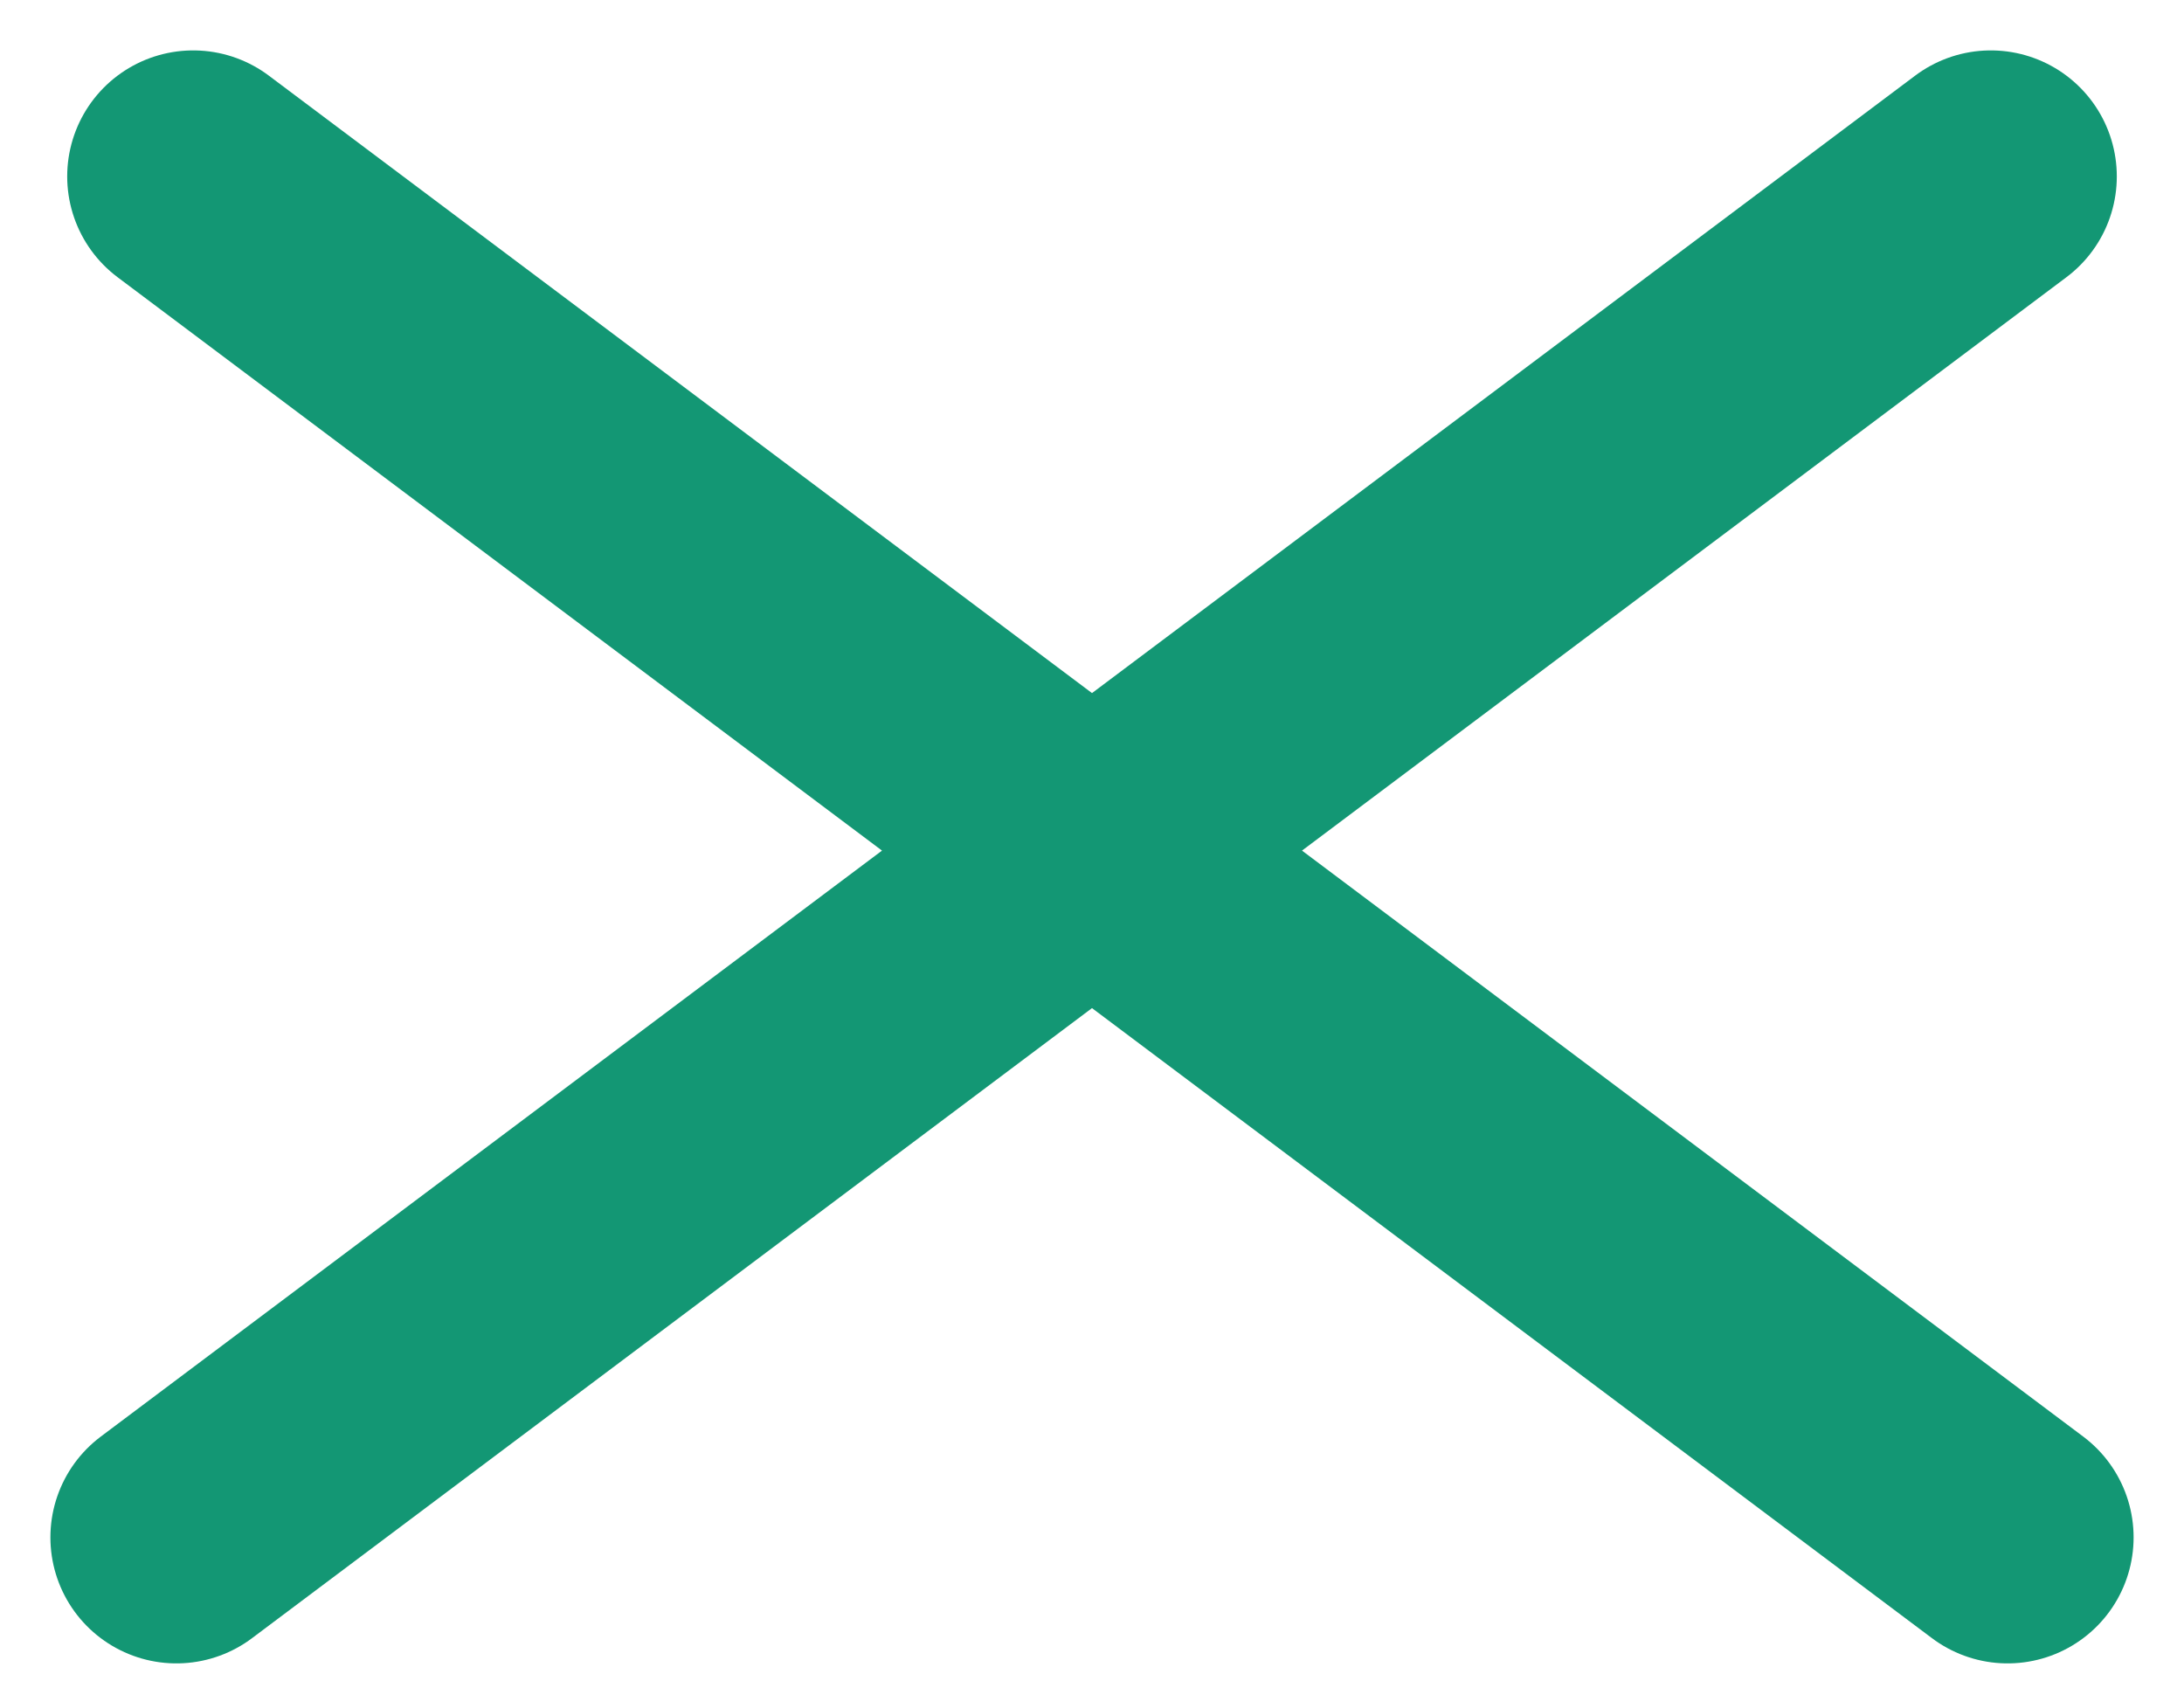
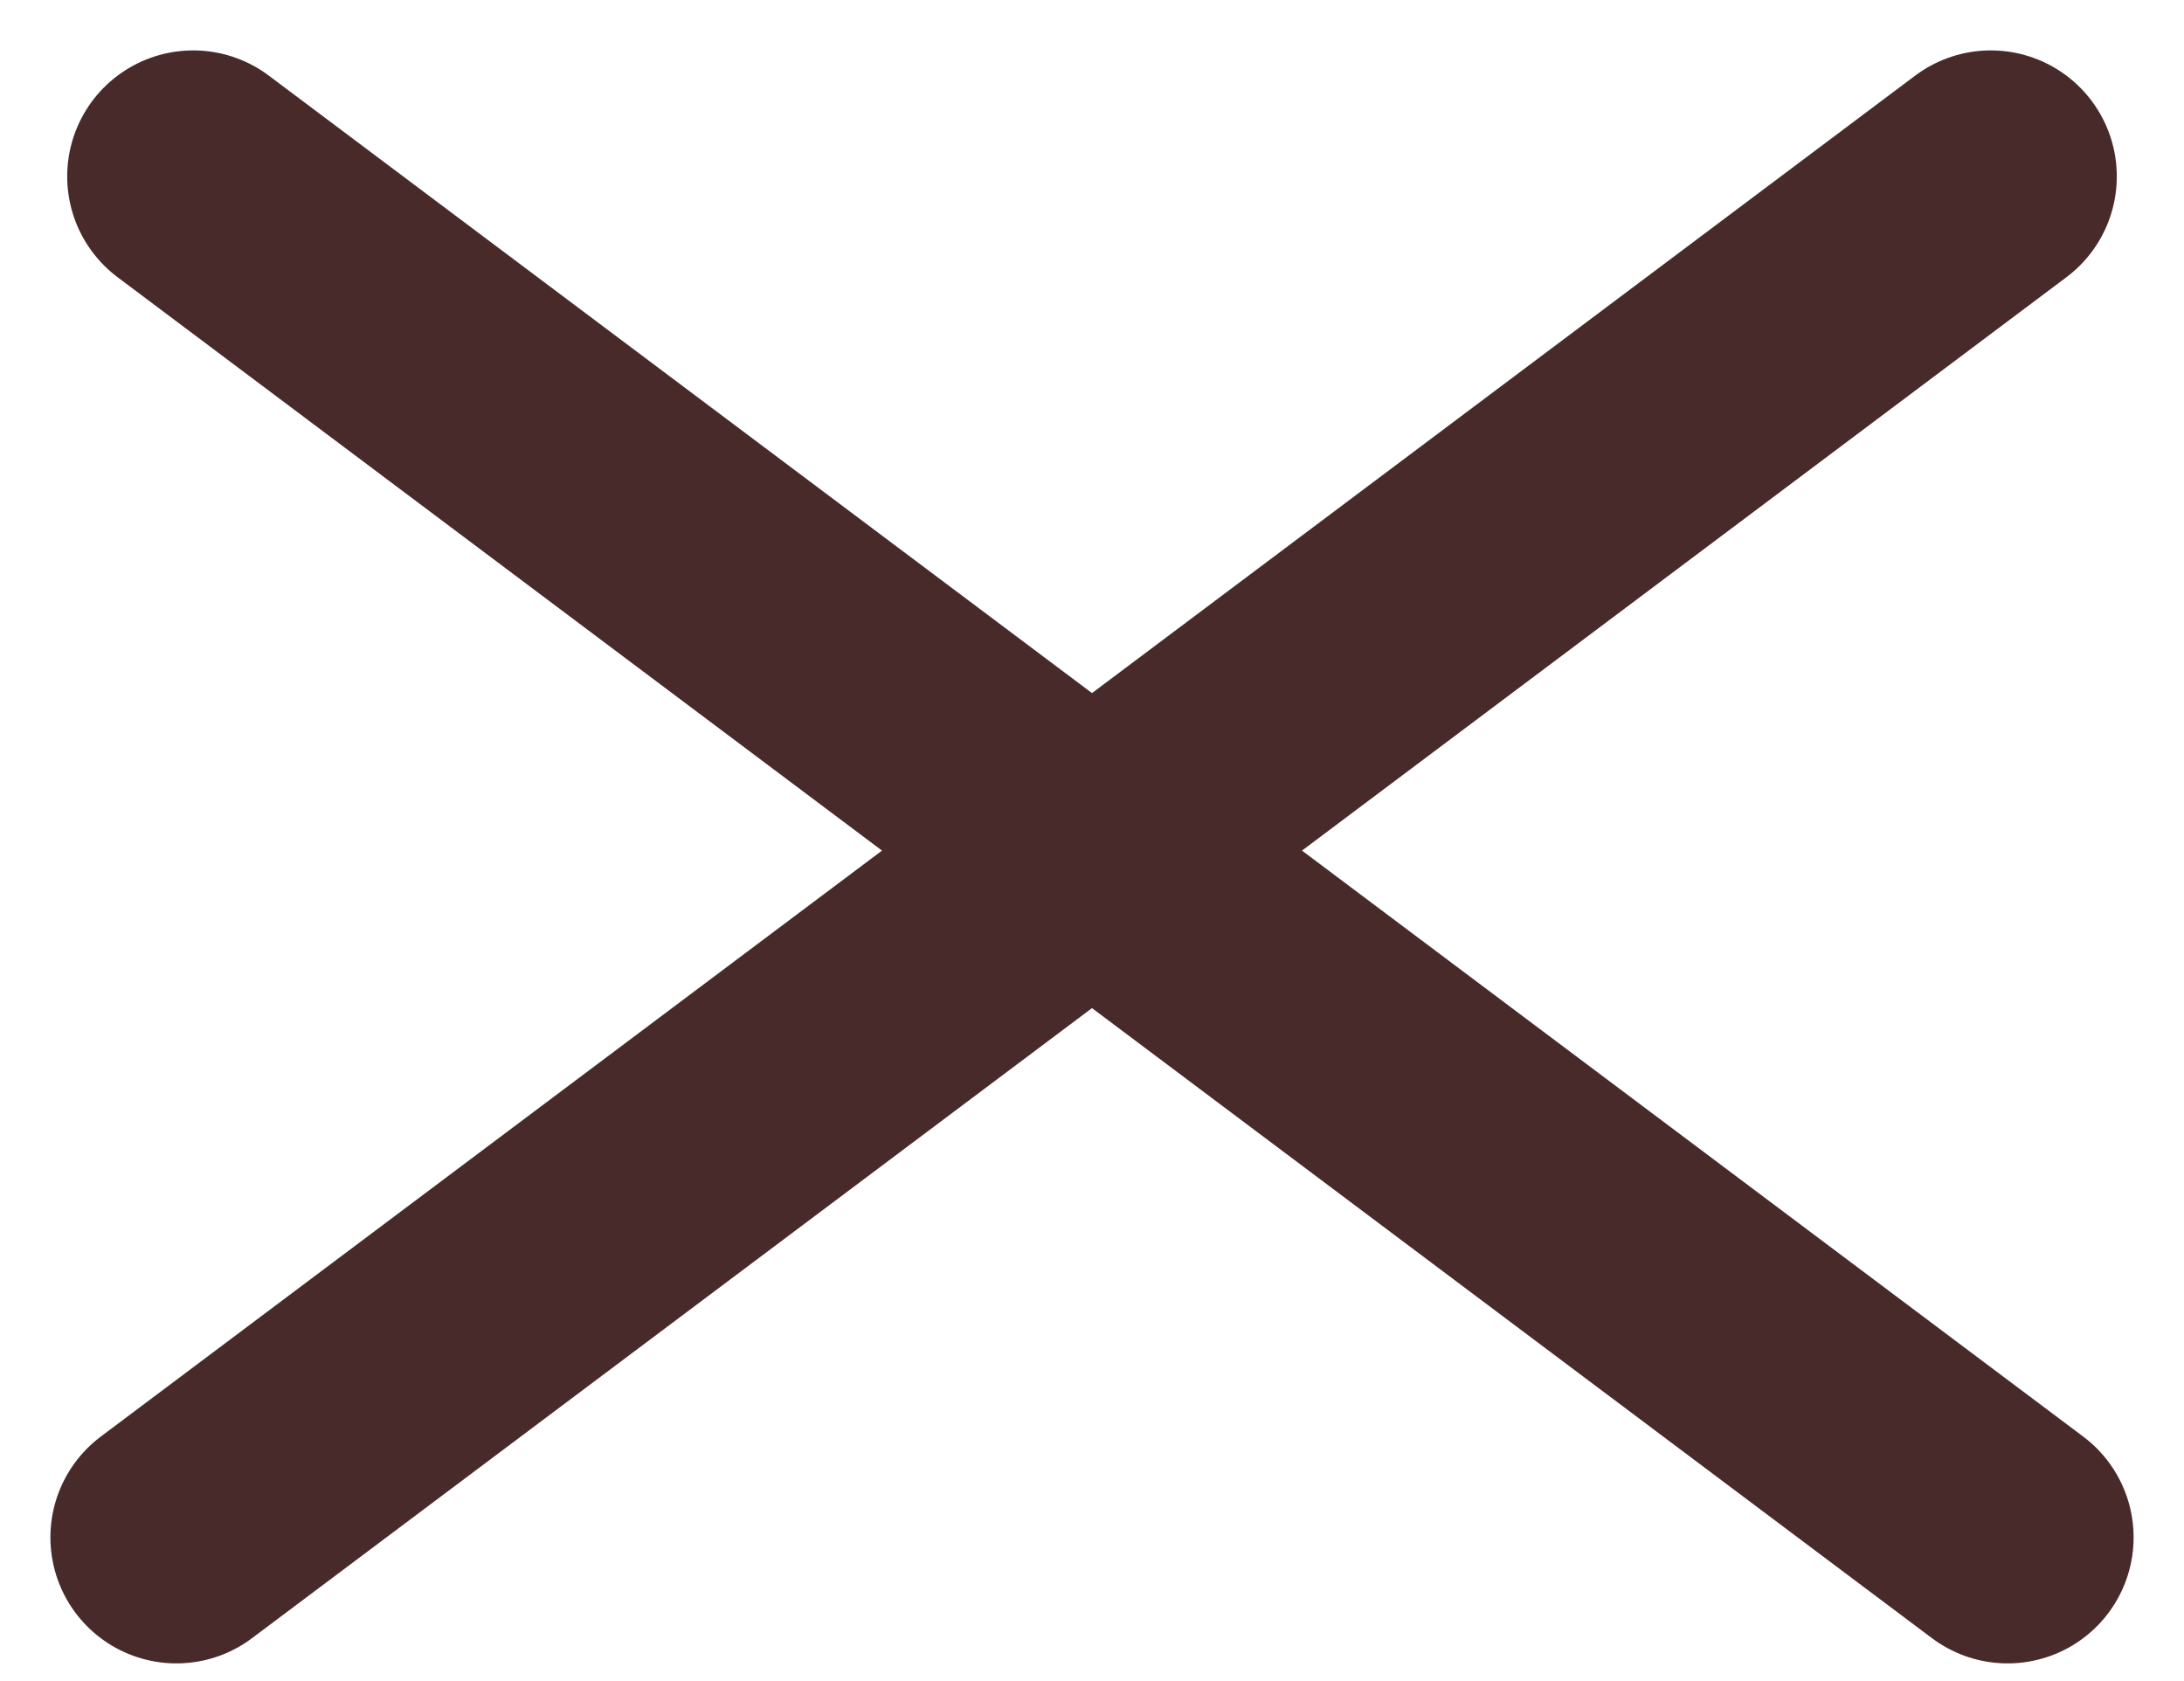
<svg xmlns="http://www.w3.org/2000/svg" width="26" height="20" viewBox="0 0 26 20" fill="none">
-   <path d="M23.7 2.1L2.1 18.3M23.9 18.3L2.3 2.1" stroke="#139774" stroke-width="3" stroke-linecap="round" />
+   <path d="M23.7 2.1L2.1 18.3M23.9 18.3L2.3 2.1" stroke="#482A2A" stroke-width="3" stroke-linecap="round" />
</svg>
